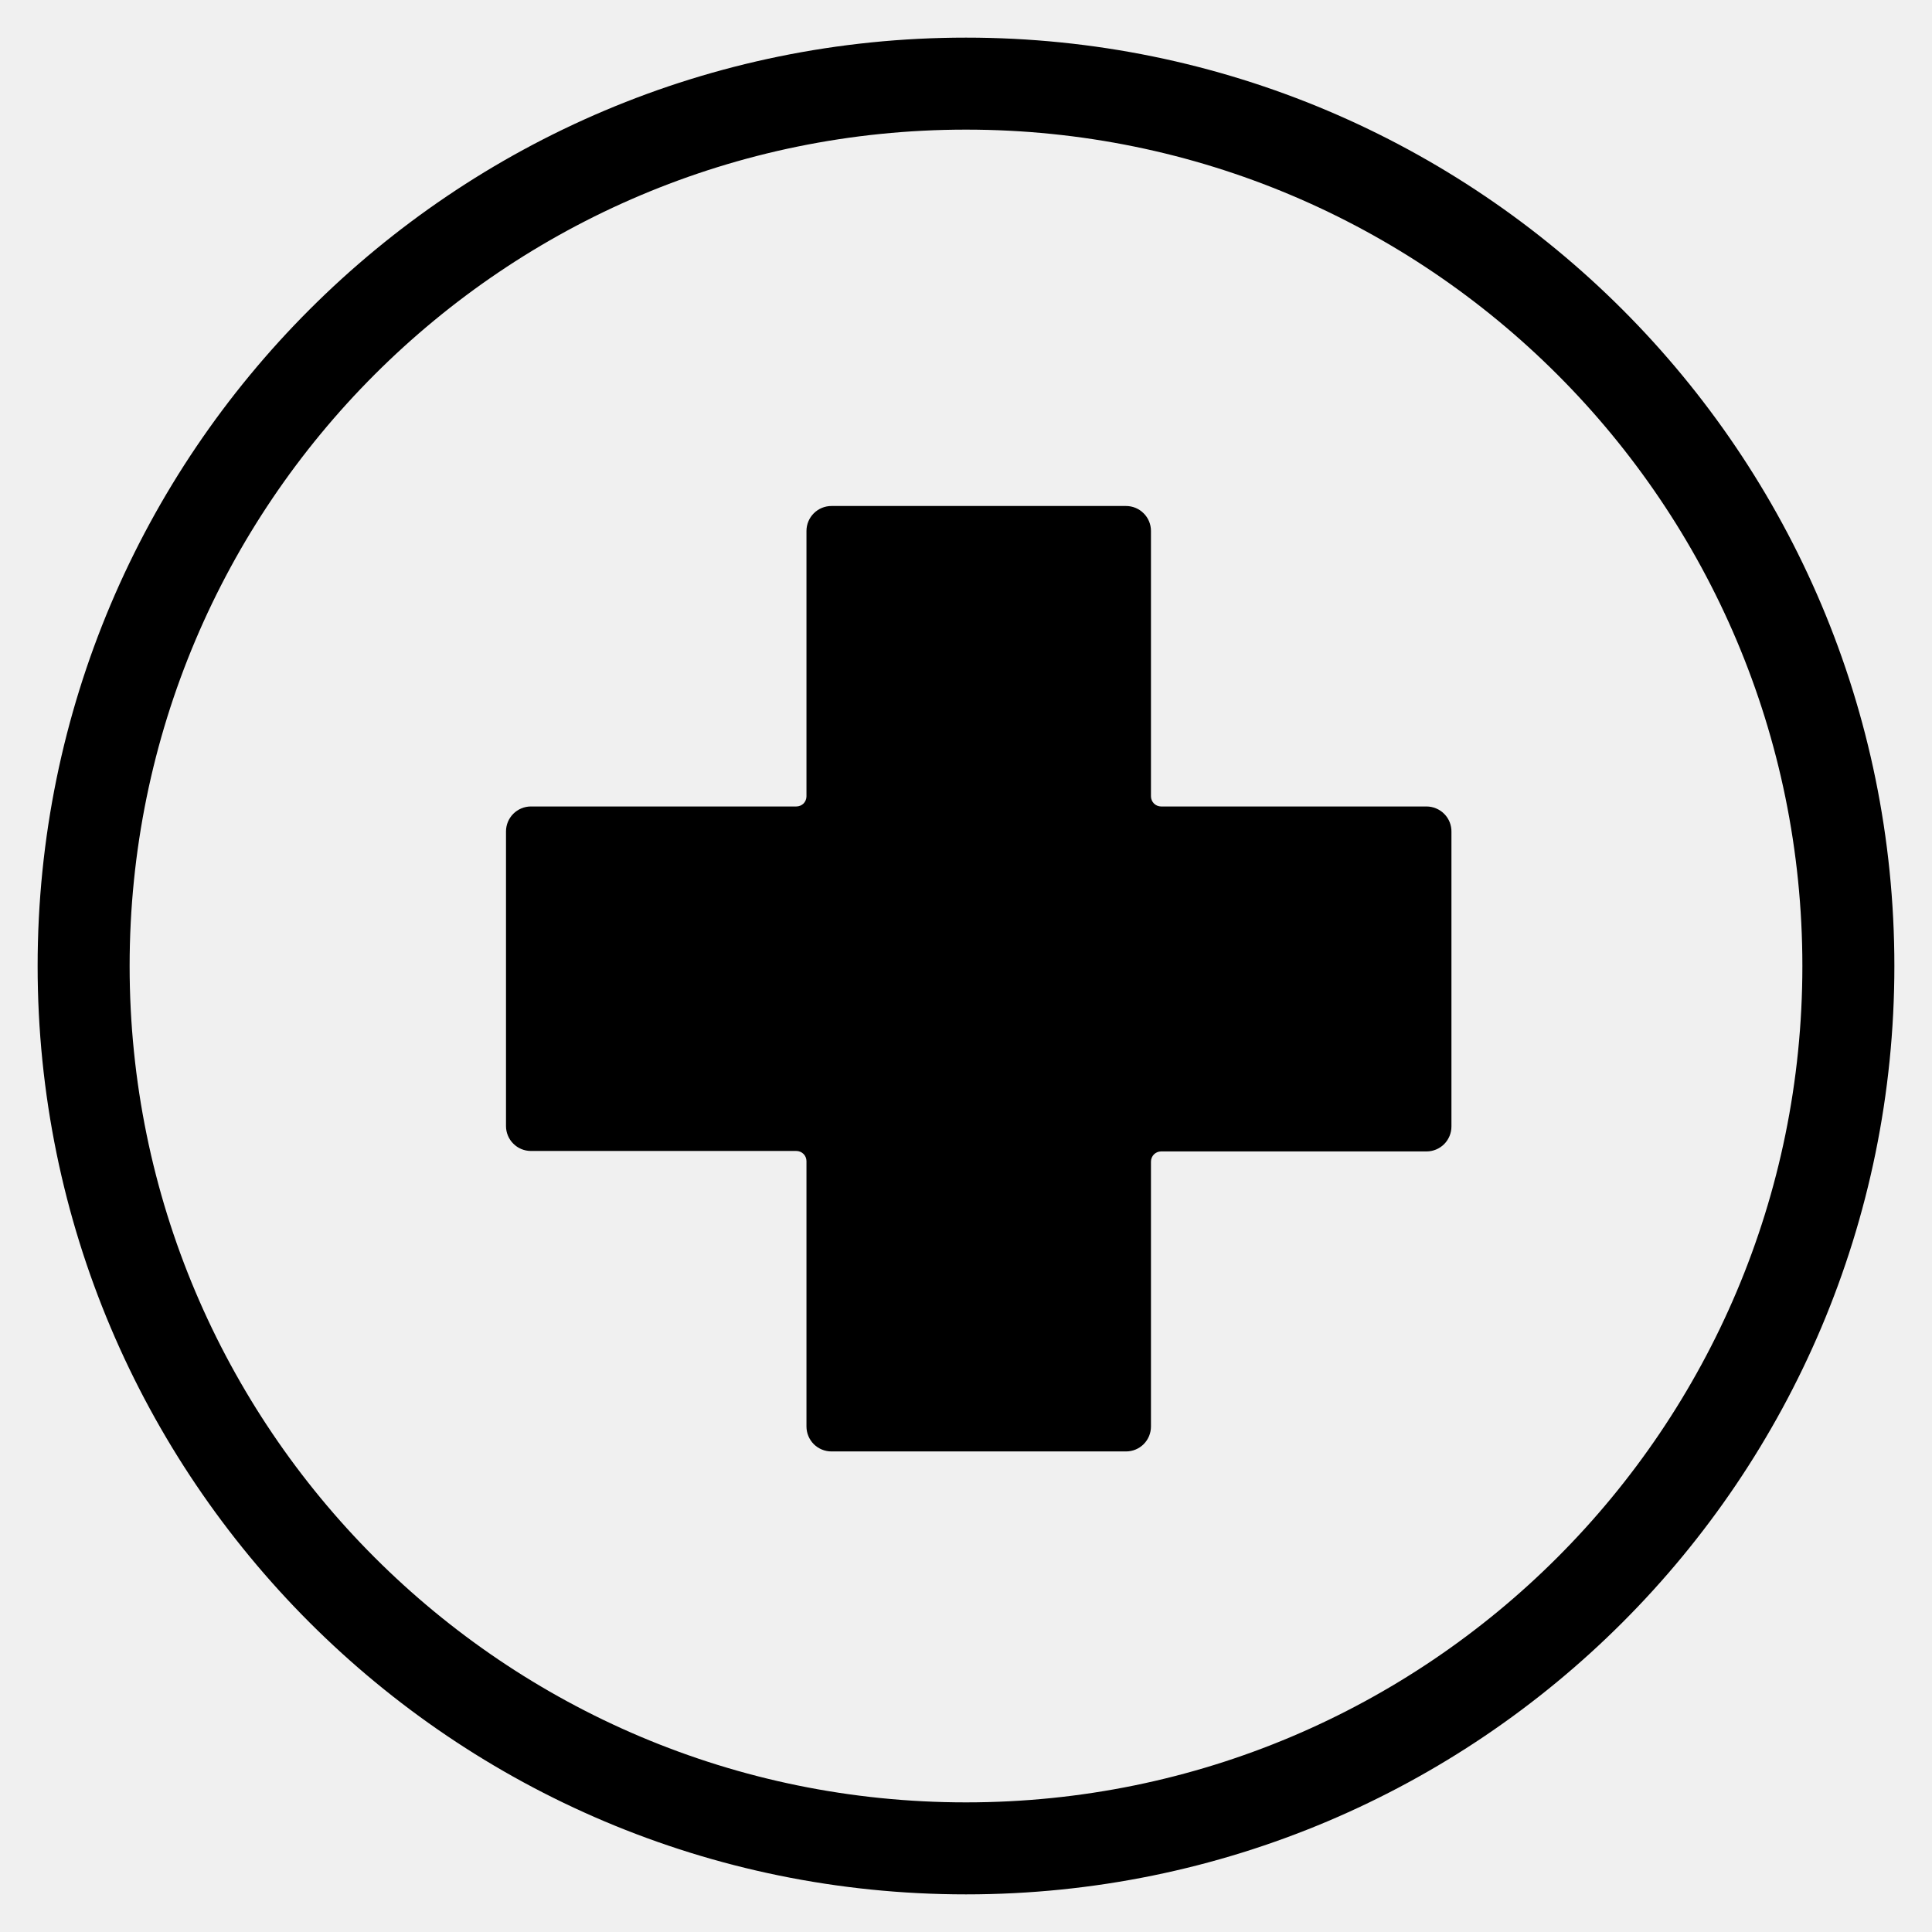
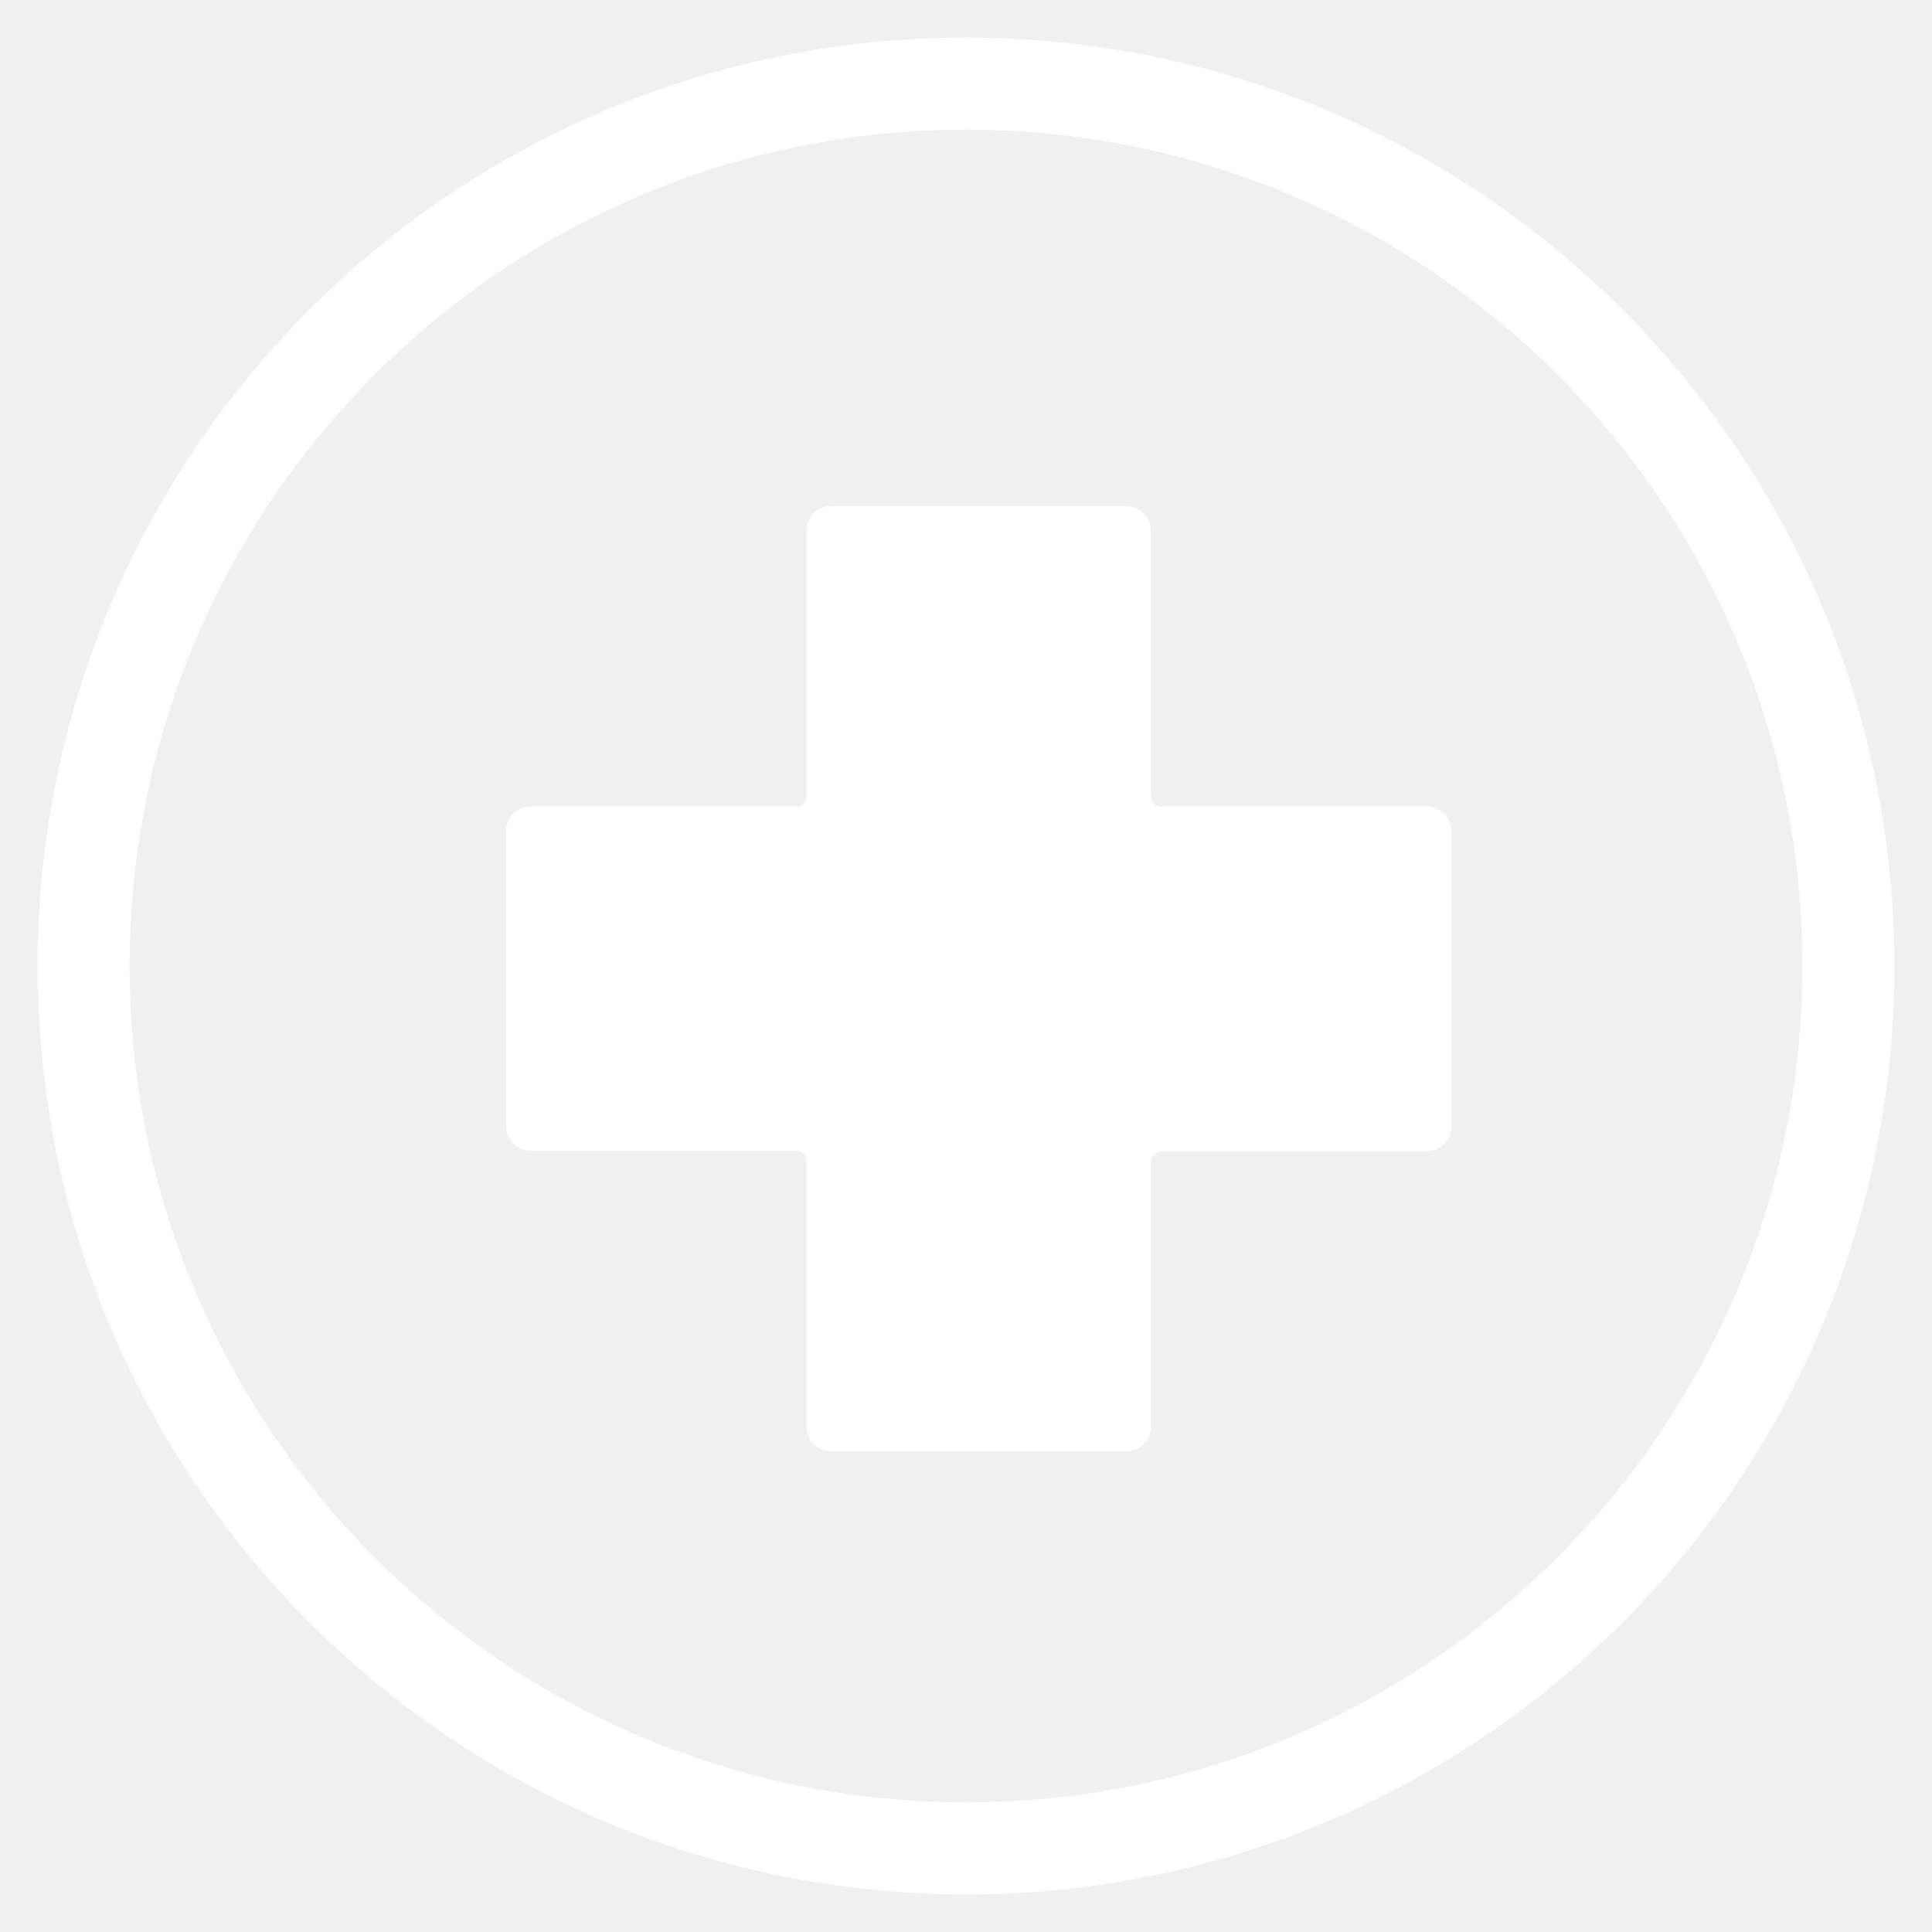
<svg xmlns="http://www.w3.org/2000/svg" width="42" height="42" viewBox="0 0 42 42" fill="none">
-   <path fill-rule="evenodd" clip-rule="evenodd" d="M31.011 17.532H25.238C25.18 17.531 25.125 17.507 25.084 17.466C25.044 17.424 25.021 17.369 25.021 17.311V11.542C25.021 11.398 24.964 11.26 24.862 11.159C24.761 11.057 24.623 11 24.479 11H18.075C17.931 11 17.793 11.057 17.691 11.159C17.59 11.26 17.532 11.398 17.532 11.542V17.311C17.532 17.37 17.509 17.426 17.468 17.468C17.426 17.509 17.37 17.532 17.311 17.532H11.542C11.398 17.532 11.26 17.59 11.159 17.691C11.057 17.793 11 17.931 11 18.075V24.479C11 24.623 11.057 24.761 11.159 24.862C11.26 24.964 11.398 25.021 11.542 25.021H17.311C17.37 25.021 17.426 25.044 17.468 25.086C17.509 25.127 17.532 25.184 17.532 25.242V31.011C17.532 31.155 17.59 31.293 17.691 31.395C17.793 31.496 17.931 31.553 18.075 31.553H24.479C24.623 31.553 24.761 31.496 24.862 31.395C24.964 31.293 25.021 31.155 25.021 31.011V25.252C25.021 25.194 25.044 25.139 25.084 25.097C25.125 25.056 25.18 25.032 25.238 25.031H31.011C31.155 25.031 31.293 24.974 31.395 24.872C31.496 24.77 31.553 24.633 31.553 24.489V18.084C31.555 18.012 31.541 17.941 31.515 17.874C31.488 17.807 31.449 17.746 31.398 17.695C31.348 17.643 31.288 17.603 31.221 17.575C31.155 17.547 31.083 17.532 31.011 17.532V17.532Z" fill="black" fill-opacity="1" />
-   <circle cx="21" cy="21" r="19.182" stroke="black" stroke-opacity="1" stroke-width="2" />
+   <path fill-rule="evenodd" clip-rule="evenodd" d="M31.011 17.532H25.238C25.18 17.531 25.125 17.507 25.084 17.466C25.044 17.424 25.021 17.369 25.021 17.311V11.542C25.021 11.398 24.964 11.26 24.862 11.159C24.761 11.057 24.623 11 24.479 11H18.075C17.931 11 17.793 11.057 17.691 11.159C17.59 11.26 17.532 11.398 17.532 11.542V17.311C17.532 17.37 17.509 17.426 17.468 17.468C17.426 17.509 17.37 17.532 17.311 17.532H11.542C11.398 17.532 11.26 17.59 11.159 17.691C11.057 17.793 11 17.931 11 18.075V24.479C11 24.623 11.057 24.761 11.159 24.862C11.26 24.964 11.398 25.021 11.542 25.021H17.311C17.37 25.021 17.426 25.044 17.468 25.086C17.509 25.127 17.532 25.184 17.532 25.242V31.011C17.532 31.155 17.59 31.293 17.691 31.395C17.793 31.496 17.931 31.553 18.075 31.553H24.479C24.623 31.553 24.761 31.496 24.862 31.395C24.964 31.293 25.021 31.155 25.021 31.011V25.252C25.021 25.194 25.044 25.139 25.084 25.097C25.125 25.056 25.18 25.032 25.238 25.031H31.011C31.155 25.031 31.293 24.974 31.395 24.872C31.496 24.77 31.553 24.633 31.553 24.489V18.084C31.555 18.012 31.541 17.941 31.515 17.874C31.488 17.807 31.449 17.746 31.398 17.695C31.348 17.643 31.288 17.603 31.221 17.575C31.155 17.547 31.083 17.532 31.011 17.532V17.532Z" fill="white" fill-opacity="1" />
+   <circle cx="21" cy="21" r="19.182" stroke="white" stroke-opacity="1" stroke-width="2" />
</svg>
